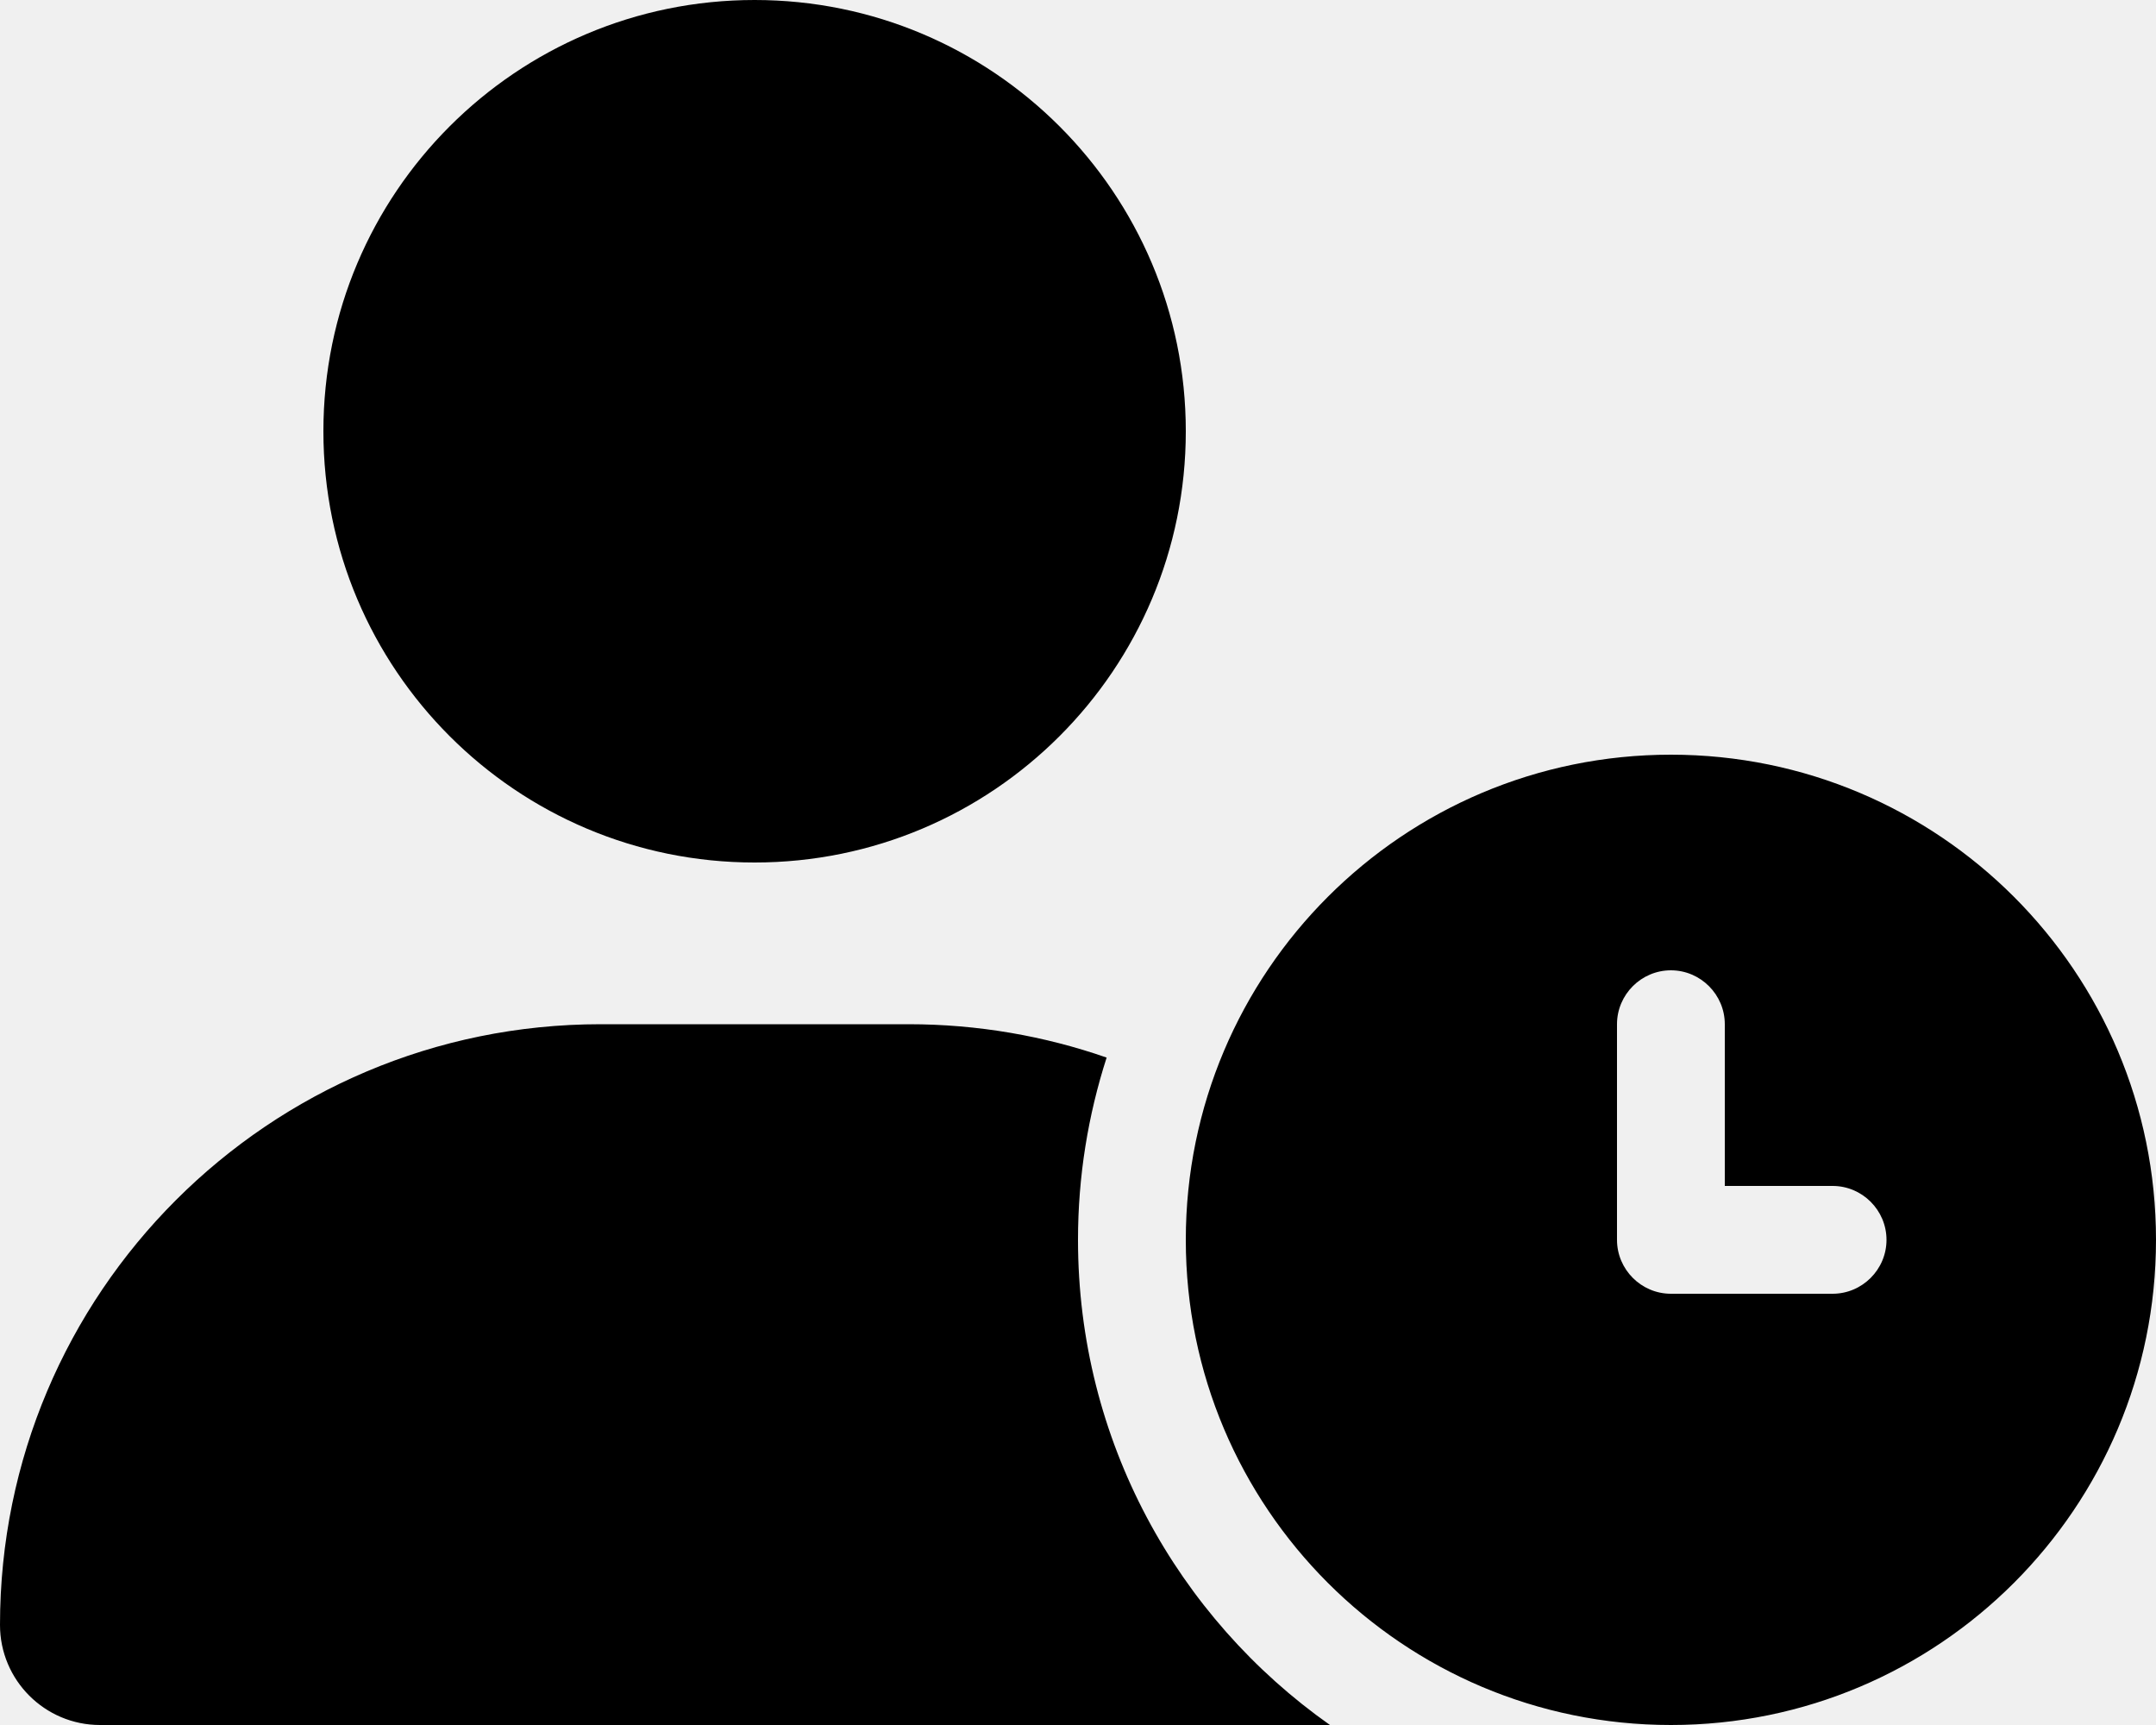
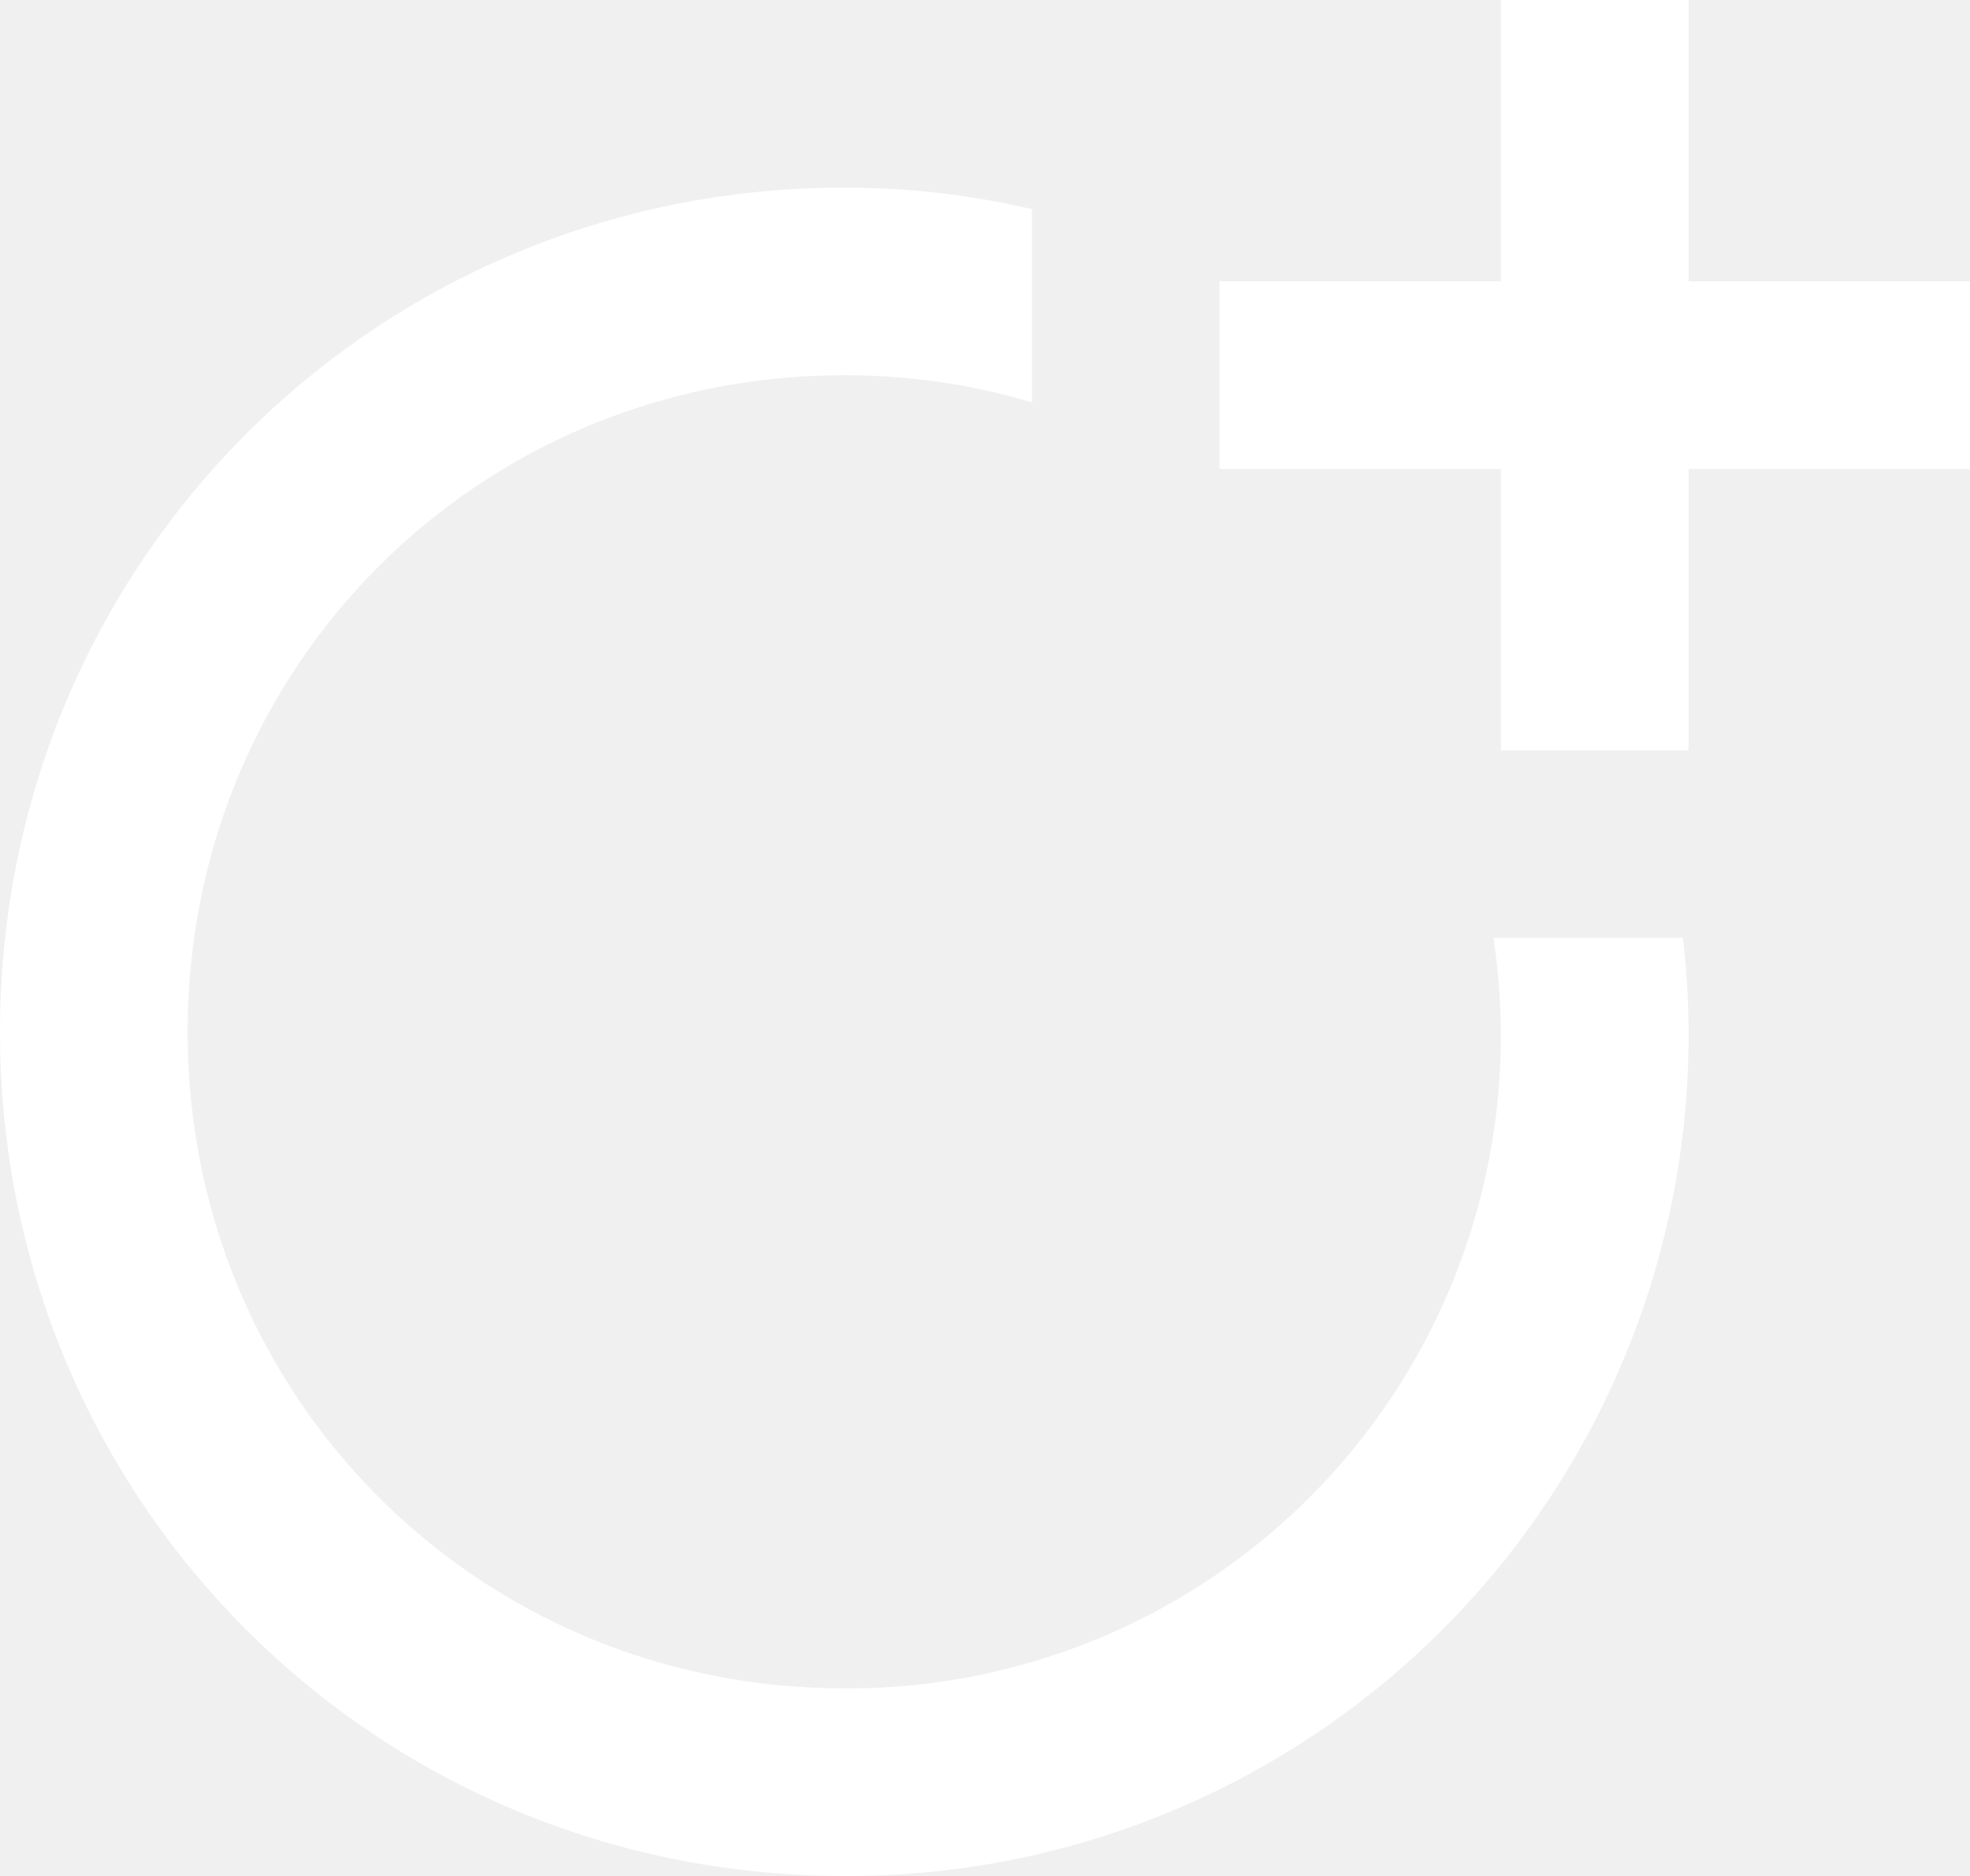
- <svg xmlns="http://www.w3.org/2000/svg" viewBox="0 0 640 512">
-   <path d="M224 0a128 128 0 1 1 0 256A128 128 0 1 1 224 0zM178.3 304h91.4c20.6 0 40.4 3.5 58.8 9.9C323 331 320 349.1 320 368c0 59.5 29.5 112.1 74.8 144H29.7C13.3 512 0 498.7 0 482.3C0 383.8 79.8 304 178.3 304zM352 368a144 144 0 1 1 288 0 144 144 0 1 1 -288 0zm144-80c-8.8 0-16 7.2-16 16v64c0 8.8 7.2 16 16 16h48c8.8 0 16-7.2 16-16s-7.2-16-16-16H512V304c0-8.8-7.2-16-16-16z" />
+ <svg xmlns="http://www.w3.org/2000/svg" width="21" height="20" viewBox="0 0 21 20" fill="none">
+   <path d="M15.92 10C16.071 10.994 16.004 12.009 15.725 12.975C15.446 13.94 14.961 14.834 14.303 15.595C13.646 16.355 12.831 16.963 11.915 17.379C11 17.794 10.005 18.006 9 18C5.1 18 2 14.9 2 11C2 7.1 5.1 4 9 4C9.7 4 10.37 4.1 11 4.29V2.23C10.36 2.08 9.69 2 9 2C4 2 0 6 0 11C0 16 4 20 9 20C10.268 20.005 11.522 19.742 12.68 19.226C13.839 18.711 14.874 17.956 15.719 17.011C16.564 16.066 17.199 14.952 17.582 13.744C17.965 12.535 18.087 11.259 17.94 10H15.92Z" fill="white" />
+   <path d="M18 3V0H16V3H13V5H16V8H18V5H21V3H18Z" fill="white" />
</svg>
